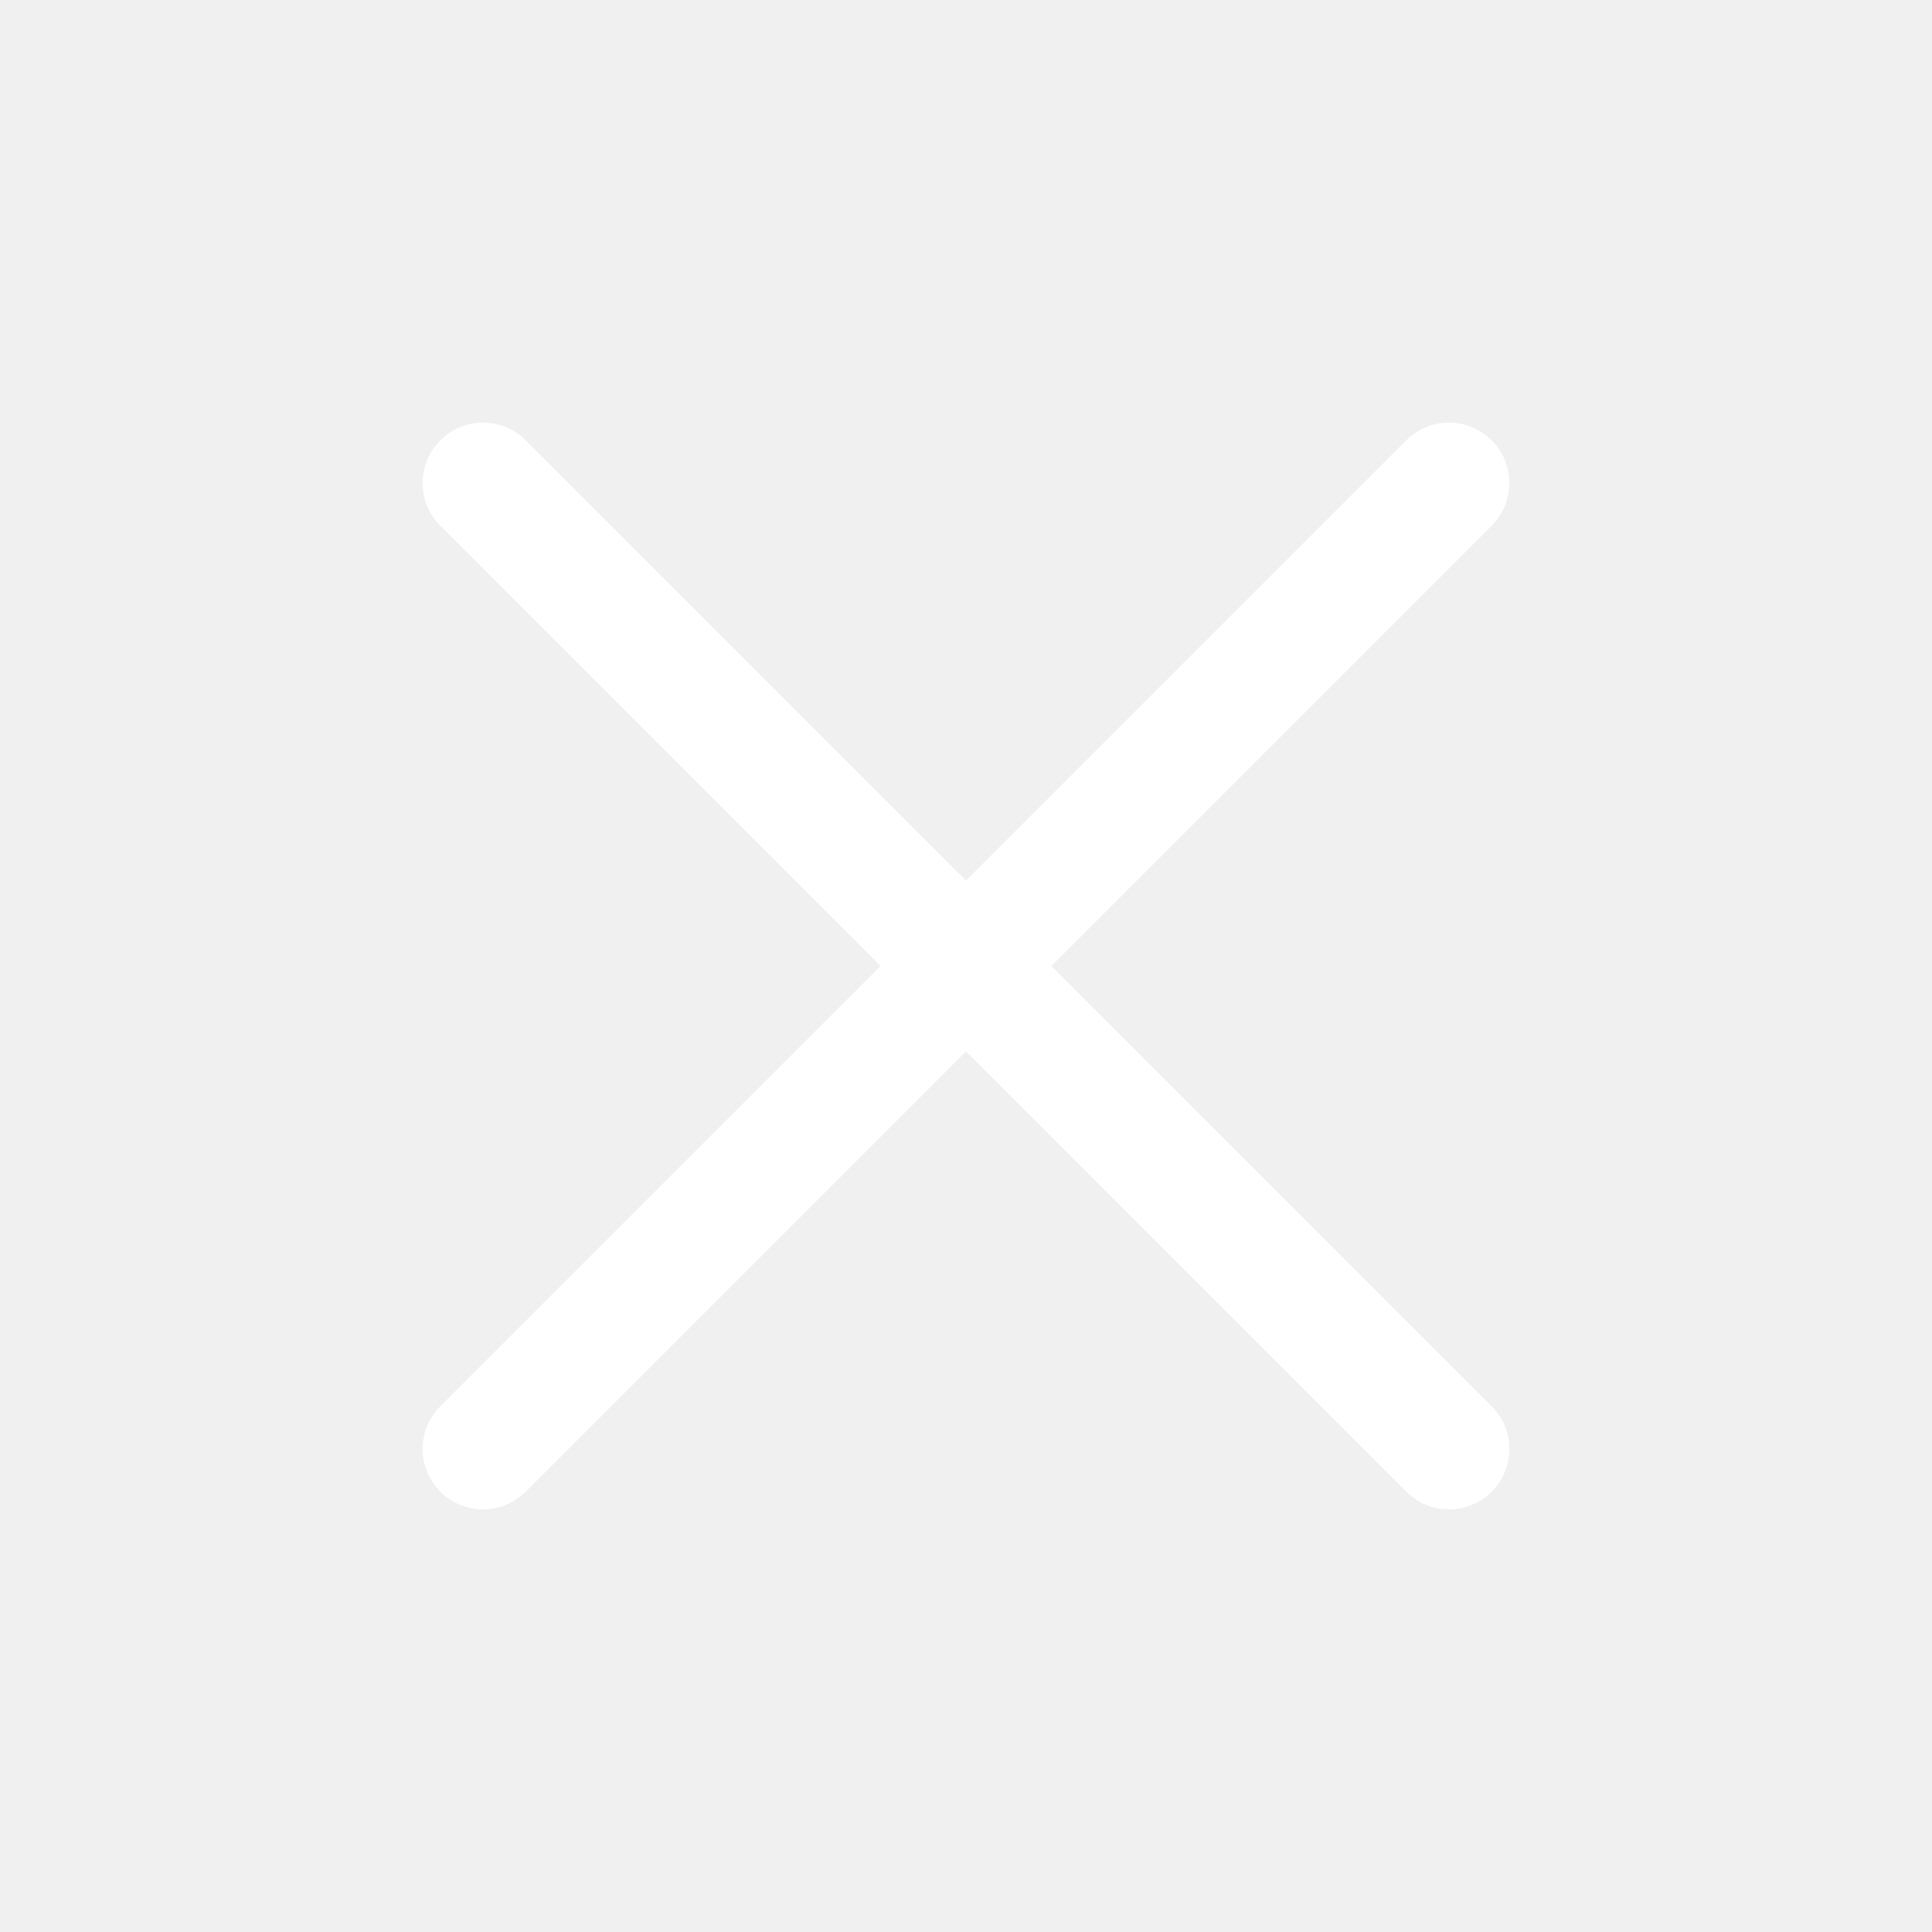
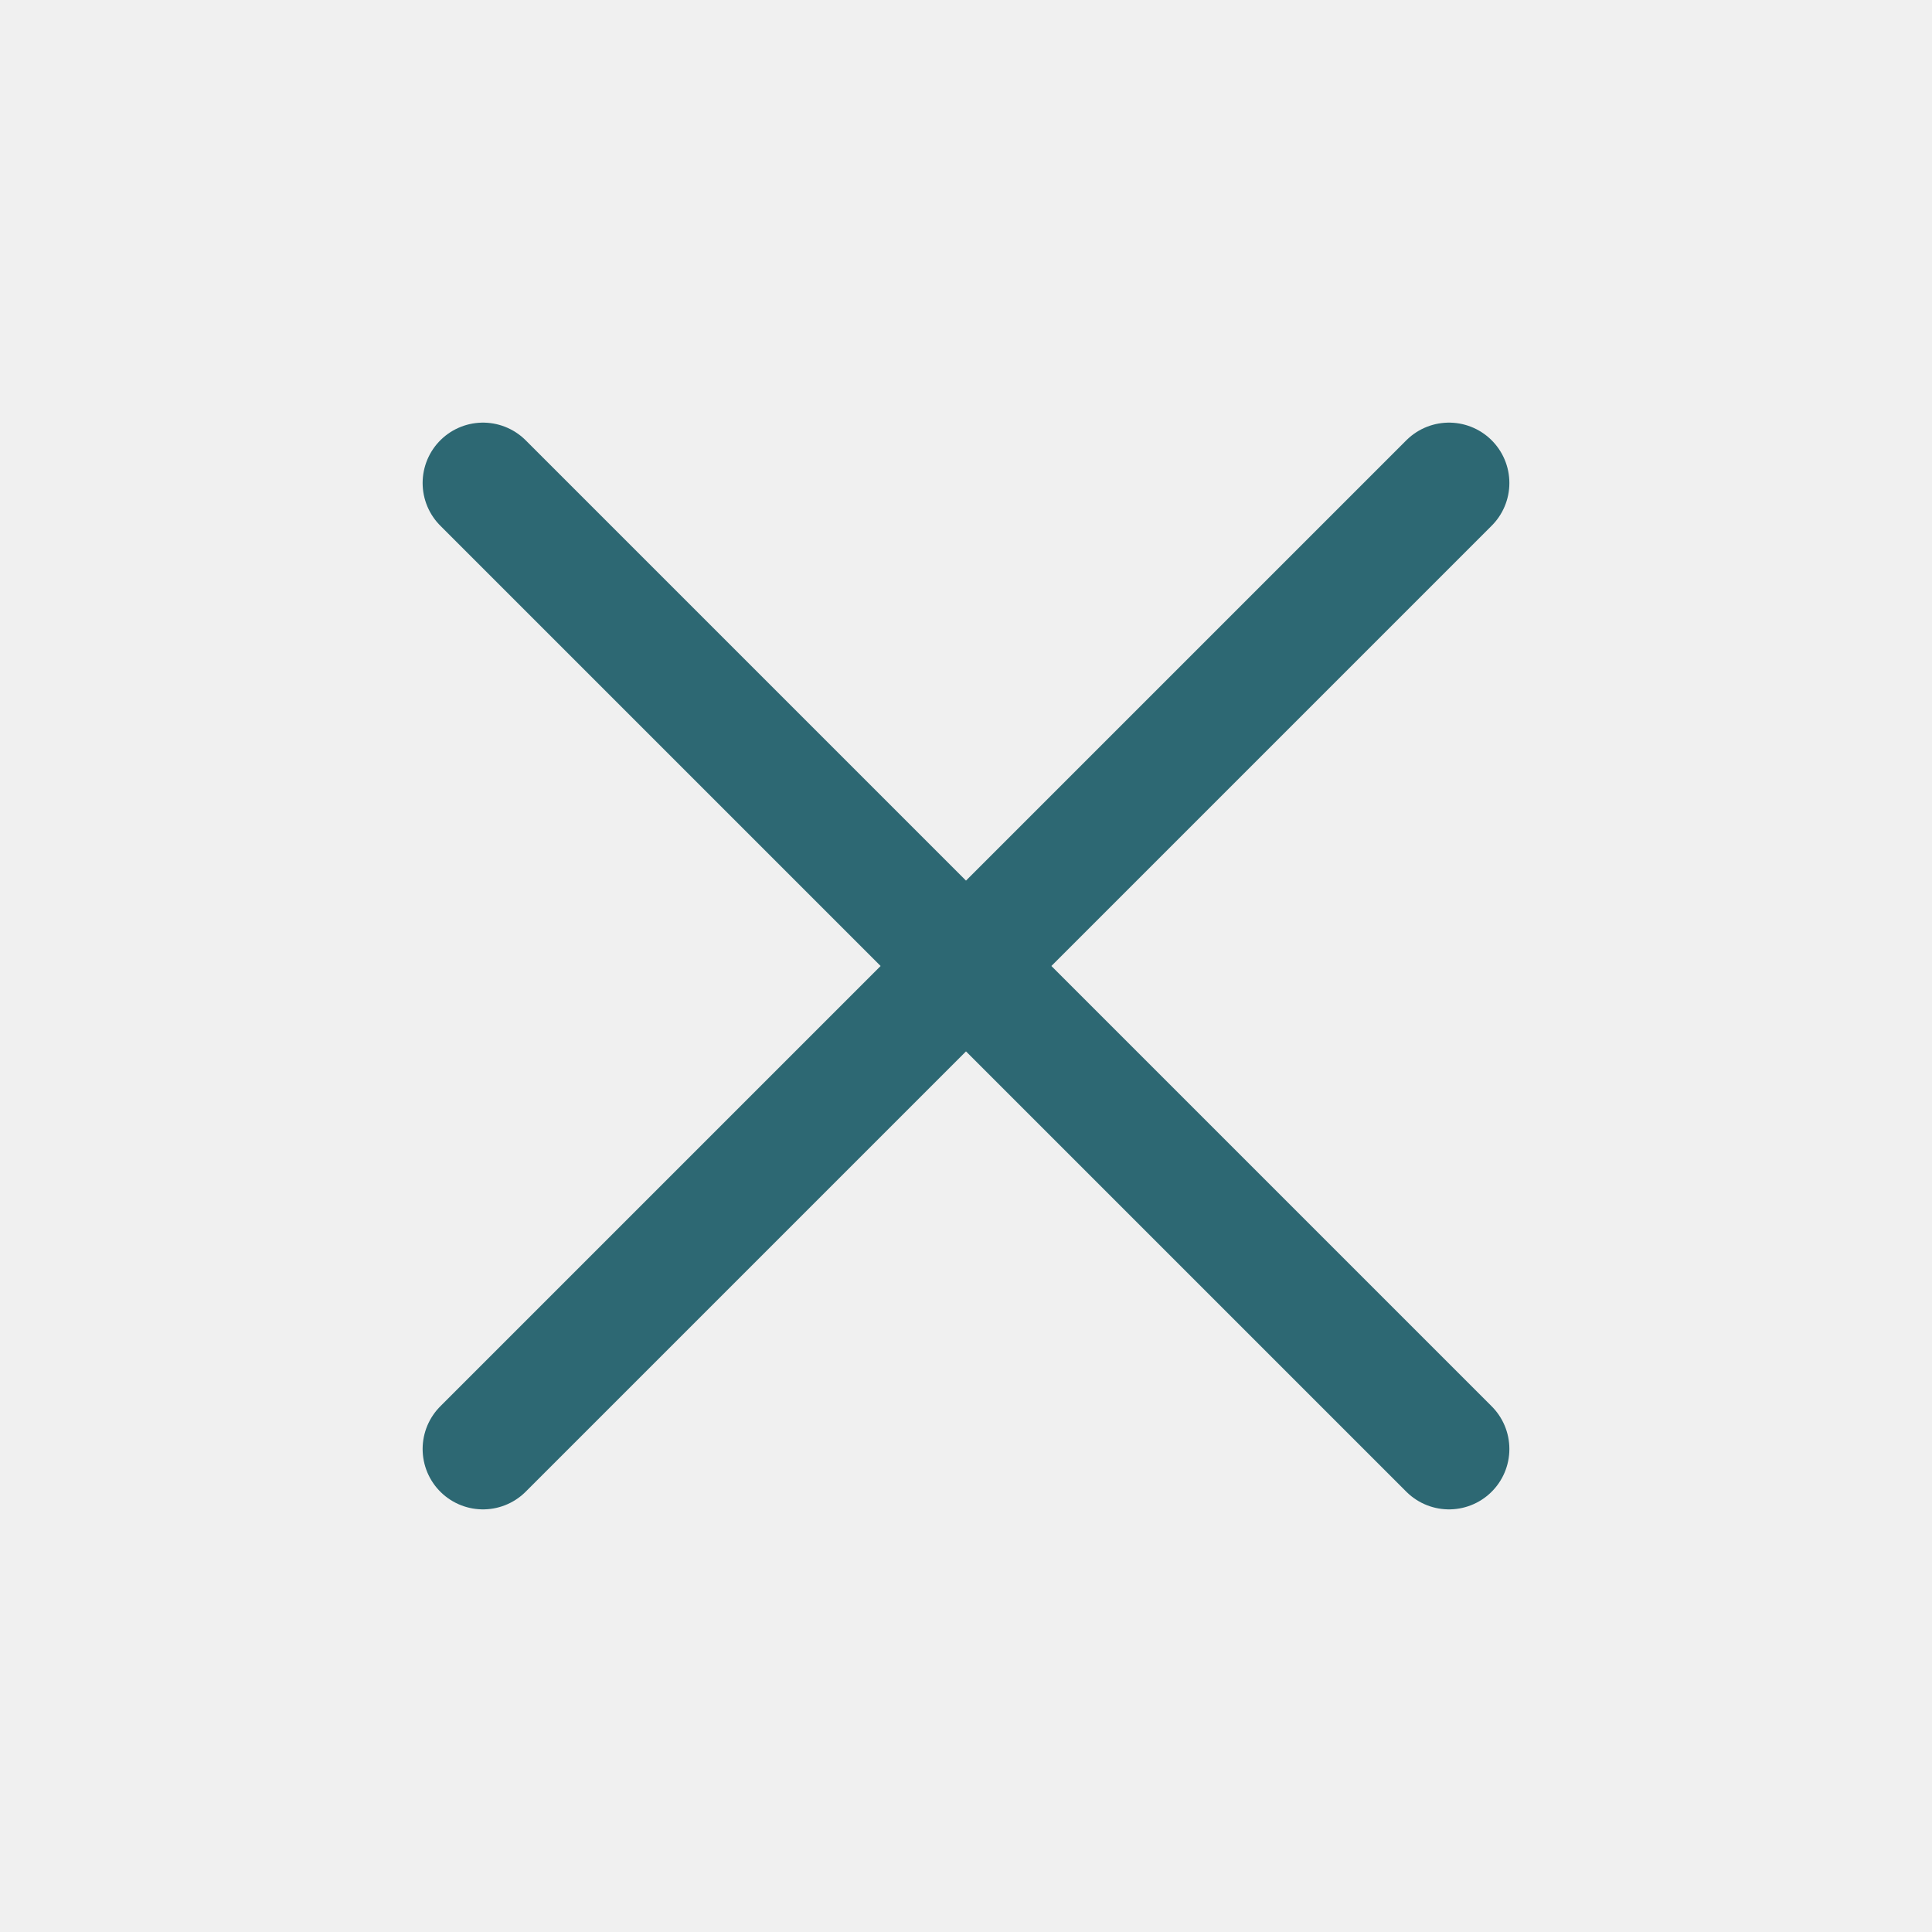
- <svg xmlns="http://www.w3.org/2000/svg" fill="none" viewBox="0 0 24 24" stroke-width="1.5" stroke="white" class="size-6">
+ <svg xmlns="http://www.w3.org/2000/svg" fill="none" viewBox="0 0 24 24" stroke-width="1.5" stroke="#2D6873" class="size-6">
  <path stroke-linecap="round" stroke-linejoin="round" d="M6 18 18 6M6 6l12 12" />
</svg>
